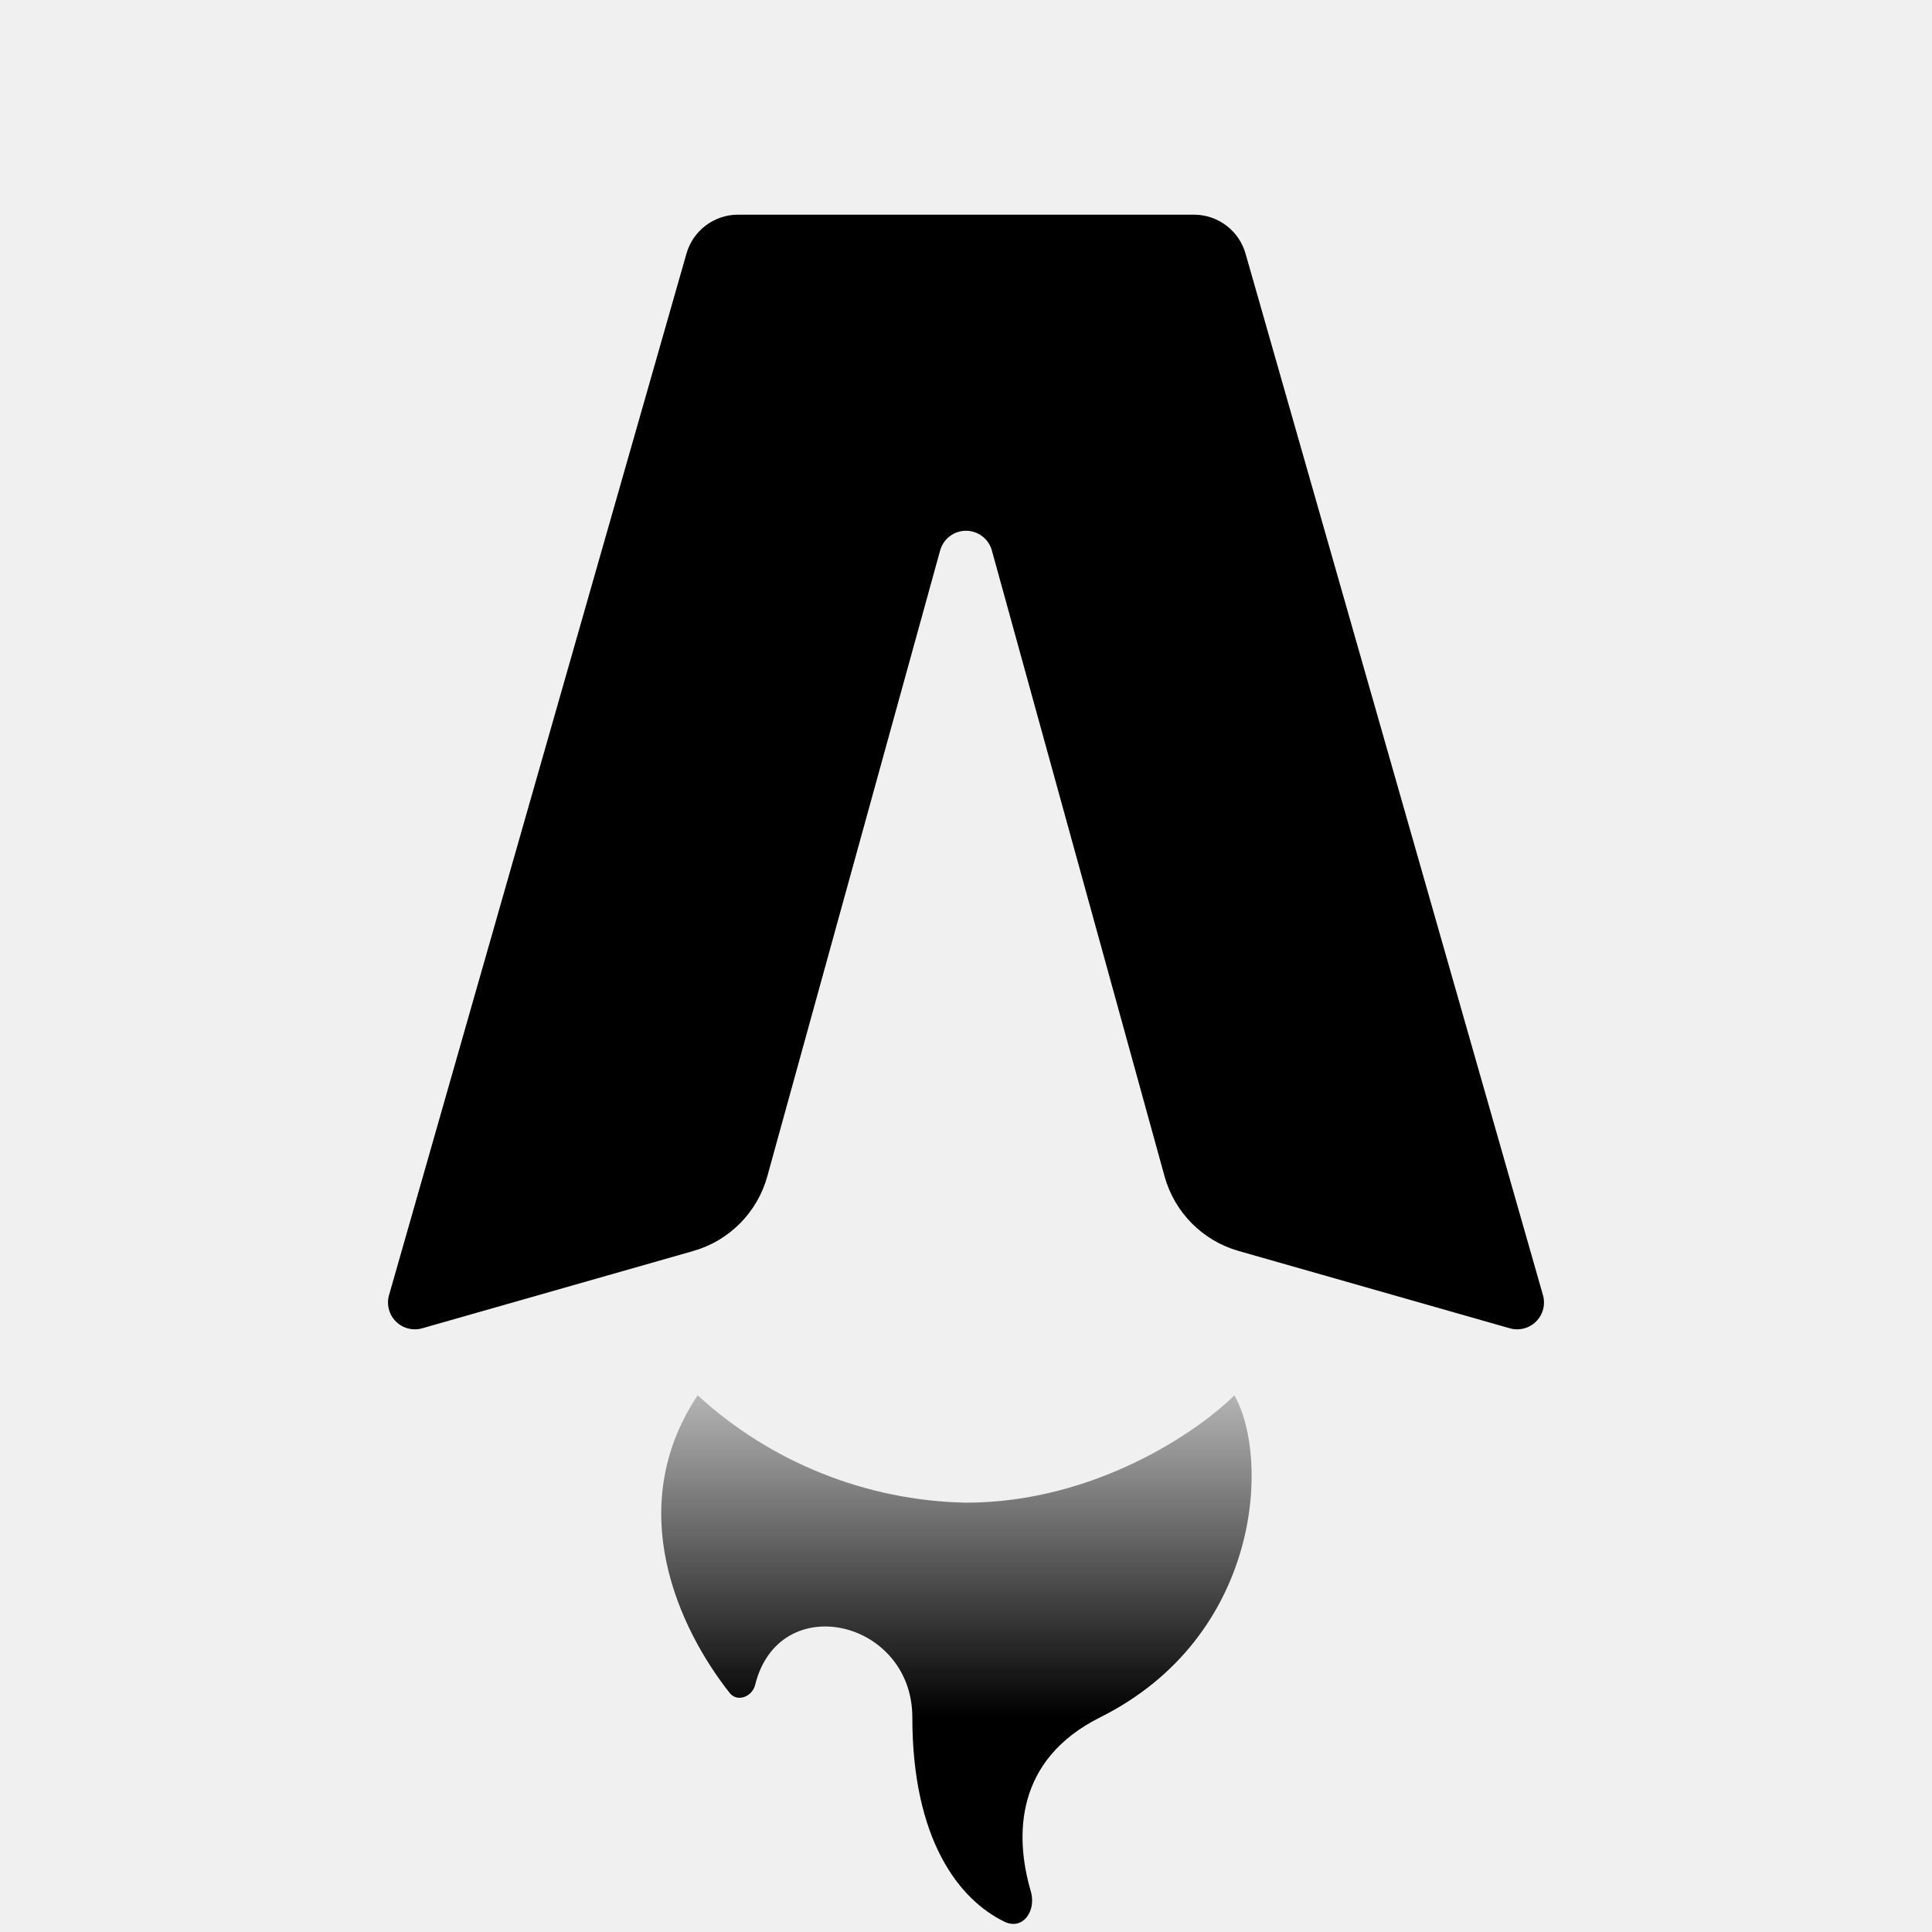
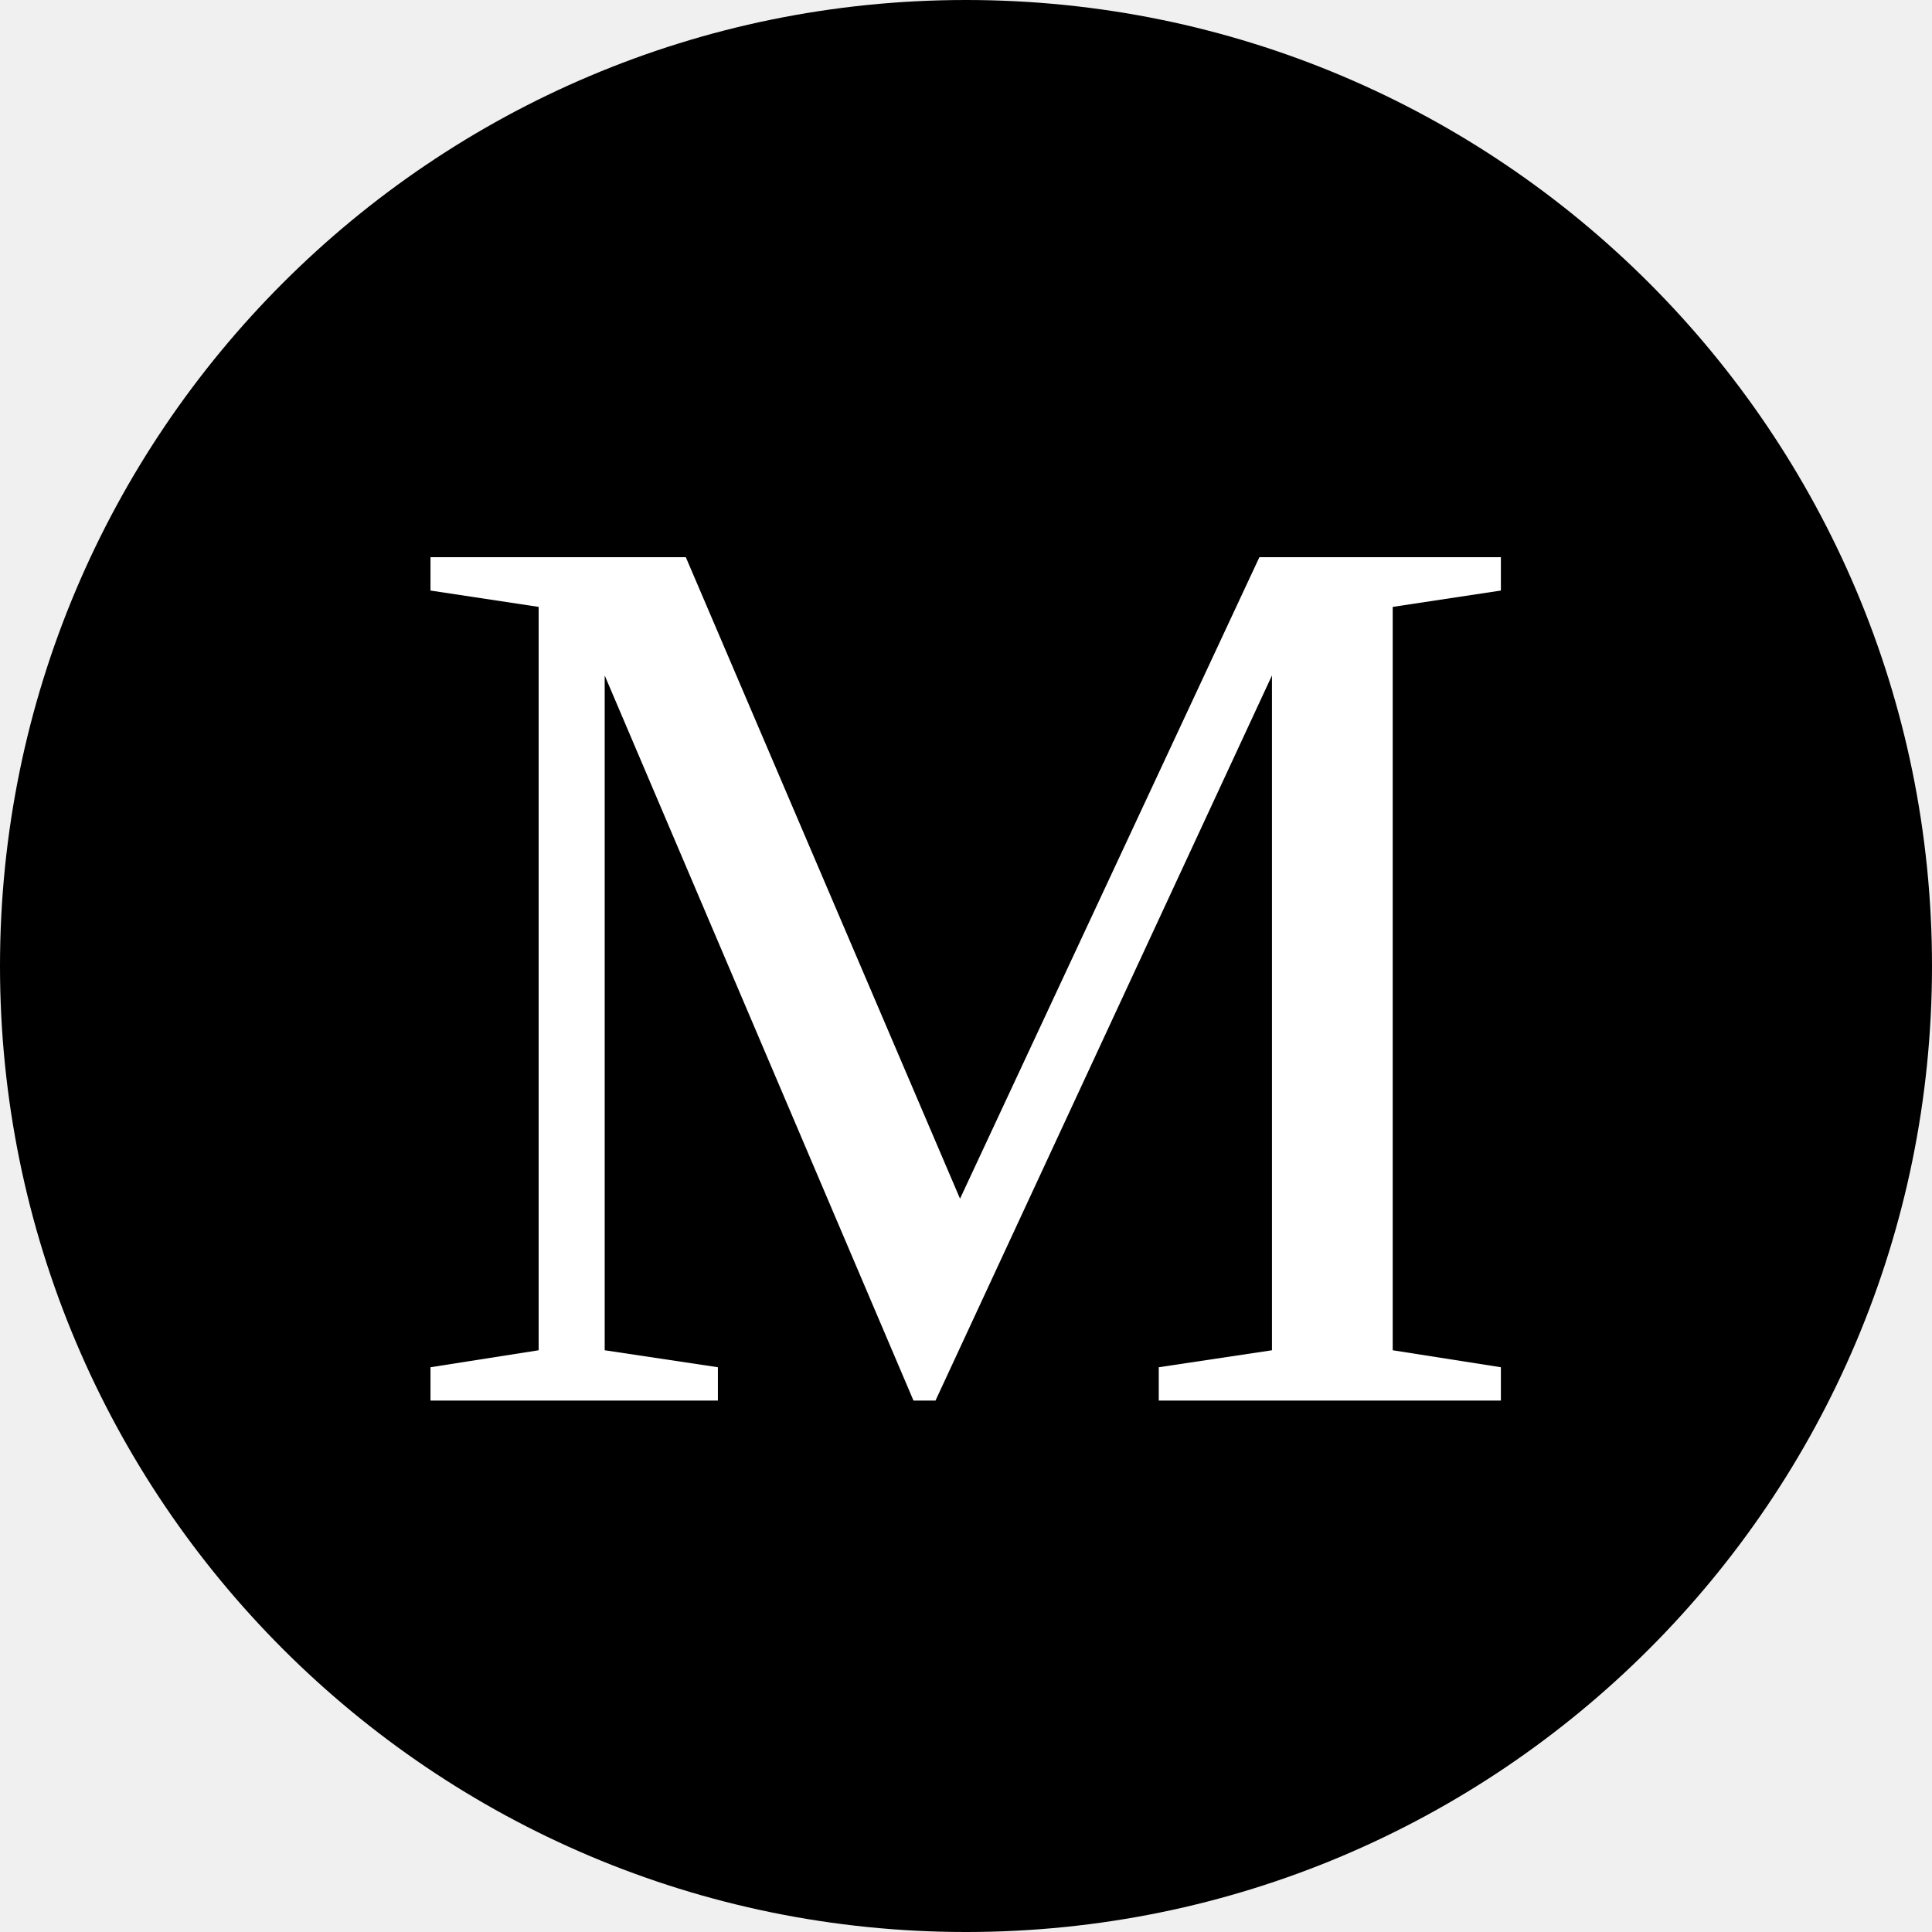
- <svg xmlns="http://www.w3.org/2000/svg" fill="none" viewBox="0 0 36 36">
-   <path fill="#000" d="M22.25 4h-8.5a1 1 0 0 0-.96.73l-5.54 19.4a.5.5 0 0 0 .62.62l5.05-1.44a2 2 0 0 0 1.38-1.4l3.22-11.66a.5.5 0 0 1 .96 0l3.22 11.67a2 2 0 0 0 1.38 1.39l5.05 1.44a.5.5 0 0 0 .62-.62l-5.54-19.4a1 1 0 0 0-.96-.73Z" />
-   <path fill="url(#gradient)" d="M18 28a7.63 7.63 0 0 1-5-2c-1.4 2.1-.35 4.35.6 5.55.14.17.41.07.47-.15.44-1.8 2.93-1.22 2.93.6 0 2.28.87 3.4 1.72 3.81.34.16.59-.2.49-.56-.31-1.05-.29-2.46 1.29-3.25 3-1.5 3.17-4.83 2.5-6-.67.67-2.6 2-5 2Z" />
-   <defs>
-     <linearGradient id="gradient" x1="16" x2="16" y1="32" y2="24" gradientUnits="userSpaceOnUse">
-       <stop stop-color="#000" />
-       <stop offset="1" stop-color="#000" stop-opacity="0" />
-     </linearGradient>
-   </defs>
-   <style>
-     @media (prefers-color-scheme:dark){:root{filter:invert(100%)}}
-   </style>
+ <svg xmlns="http://www.w3.org/2000/svg" width="144" height="144" viewBox="0 0 144 144" fill="none">
+   <circle cx="72" cy="72" r="72" fill="black" />
+   <text x="50%" y="50%" fill="white" font-size="96" dominant-baseline="central" text-anchor="middle">
+     M
+   </text>
</svg>
